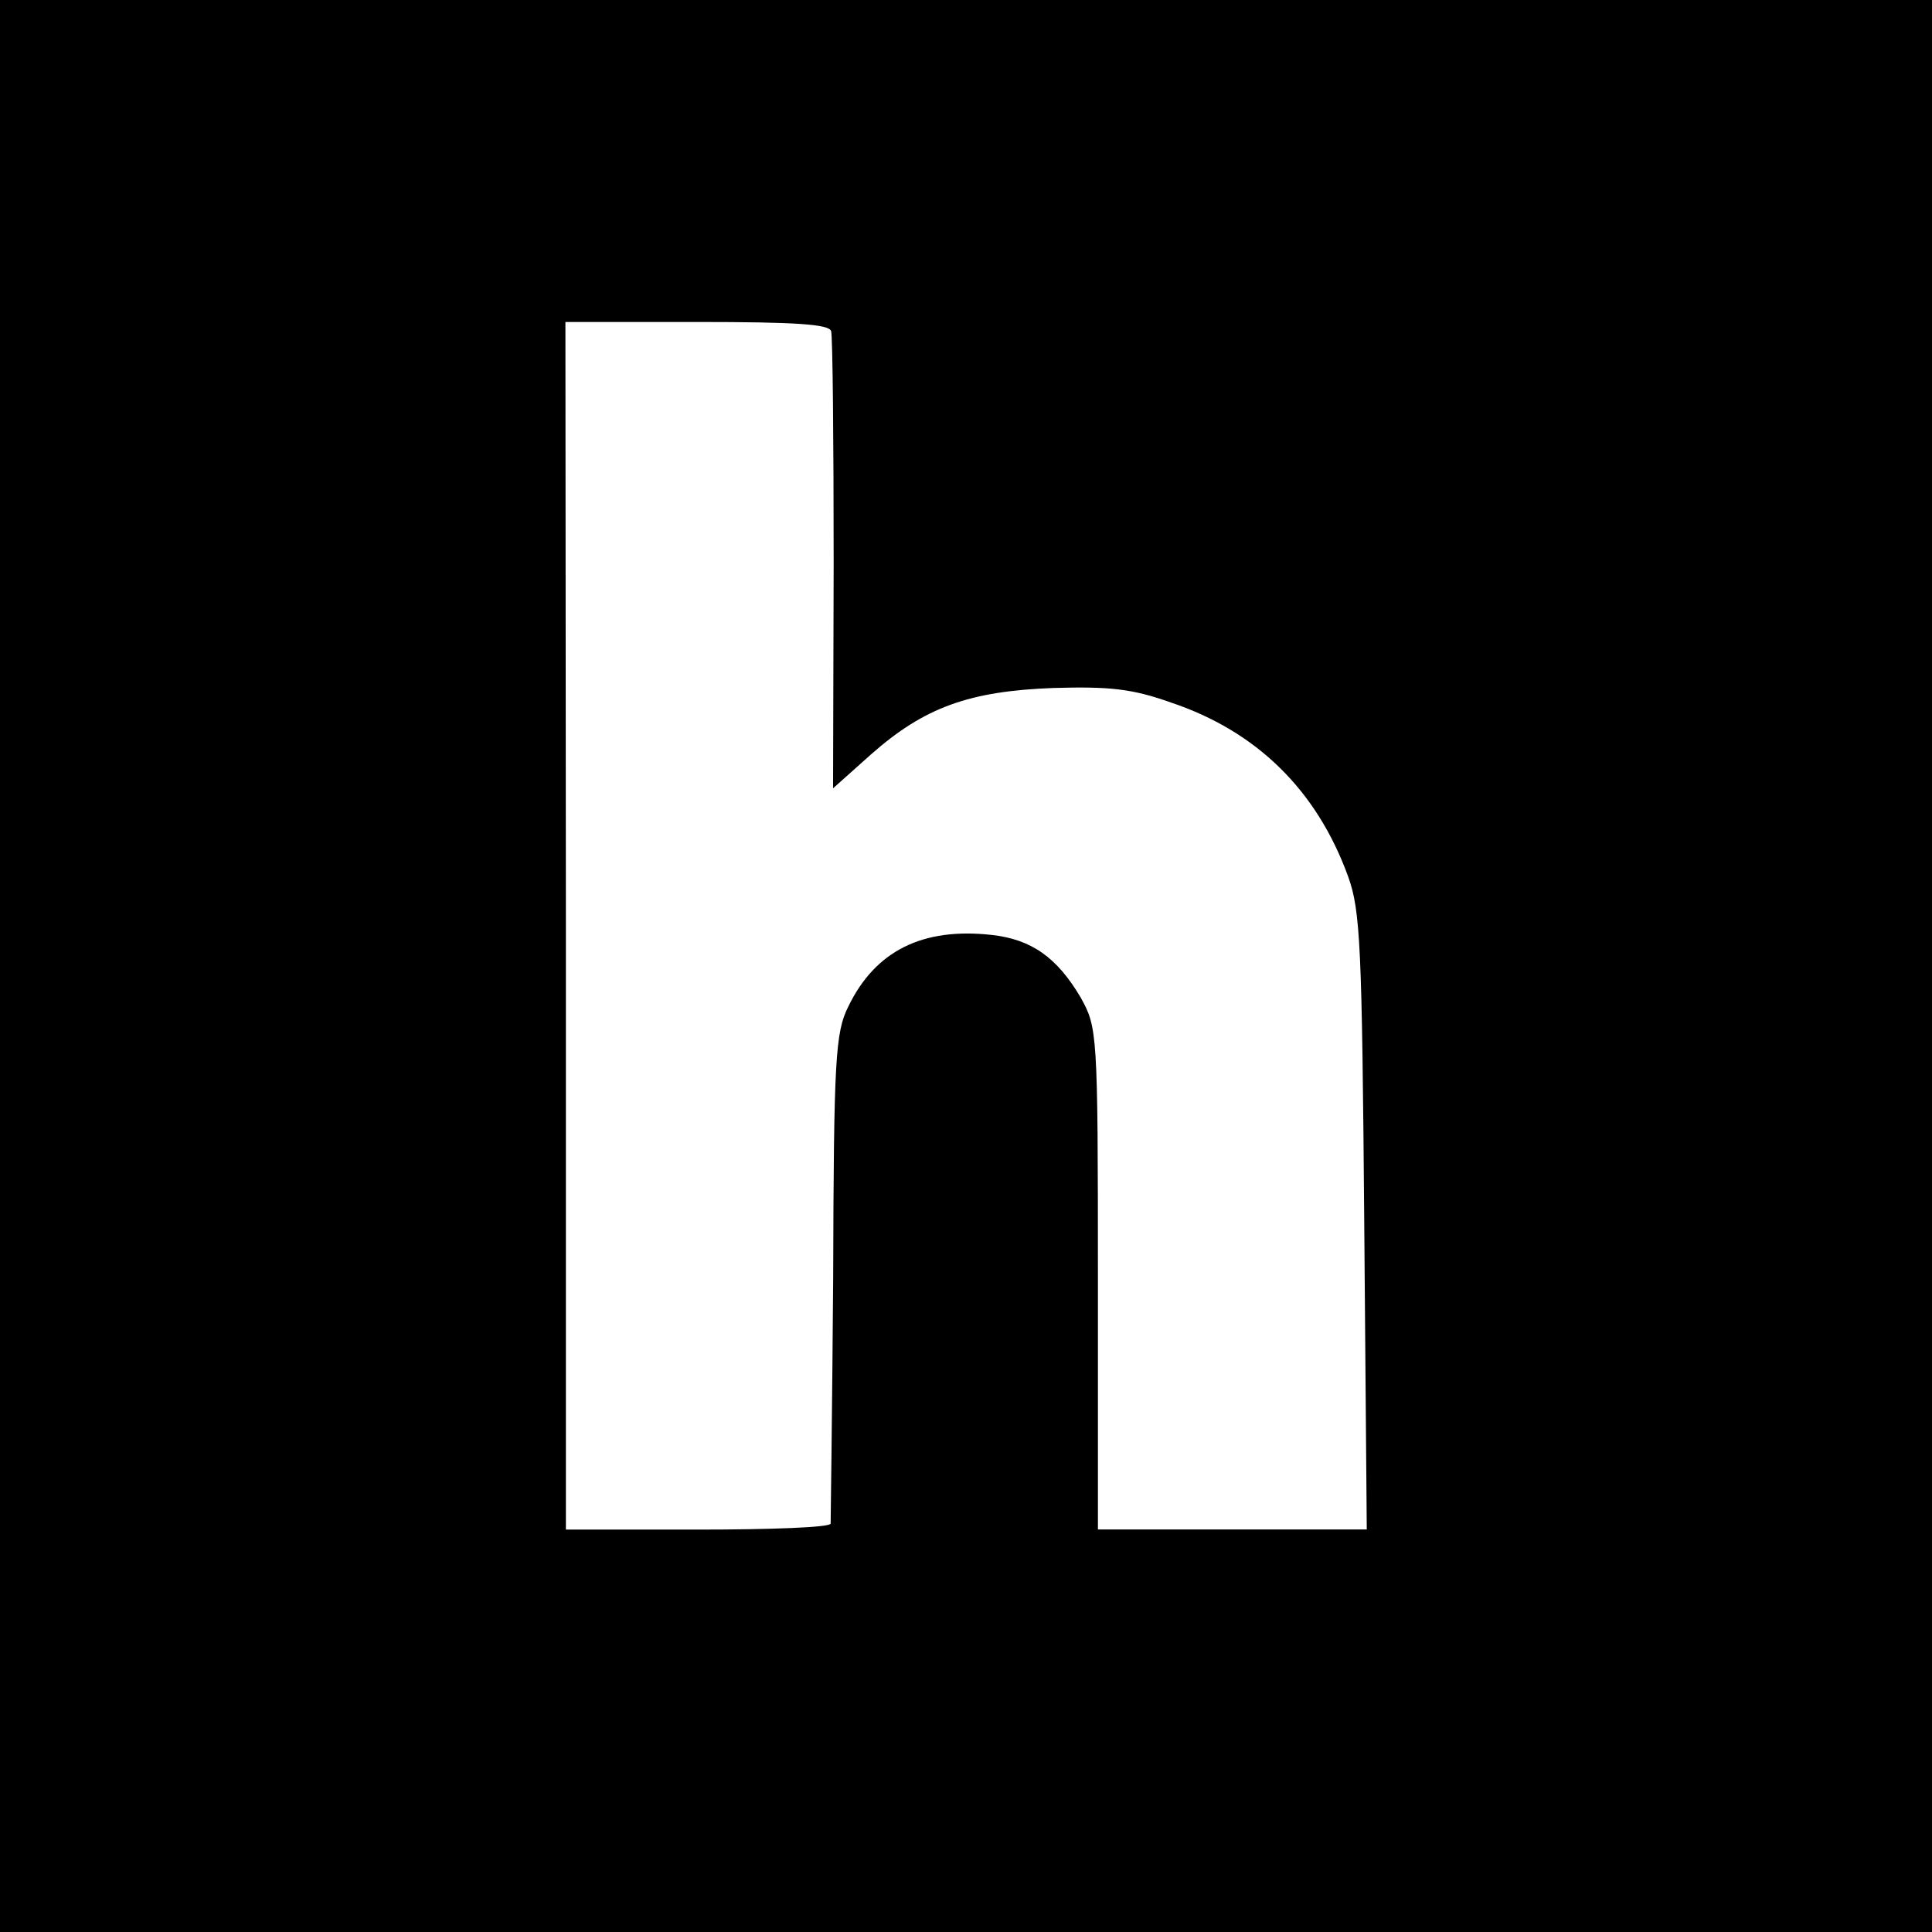
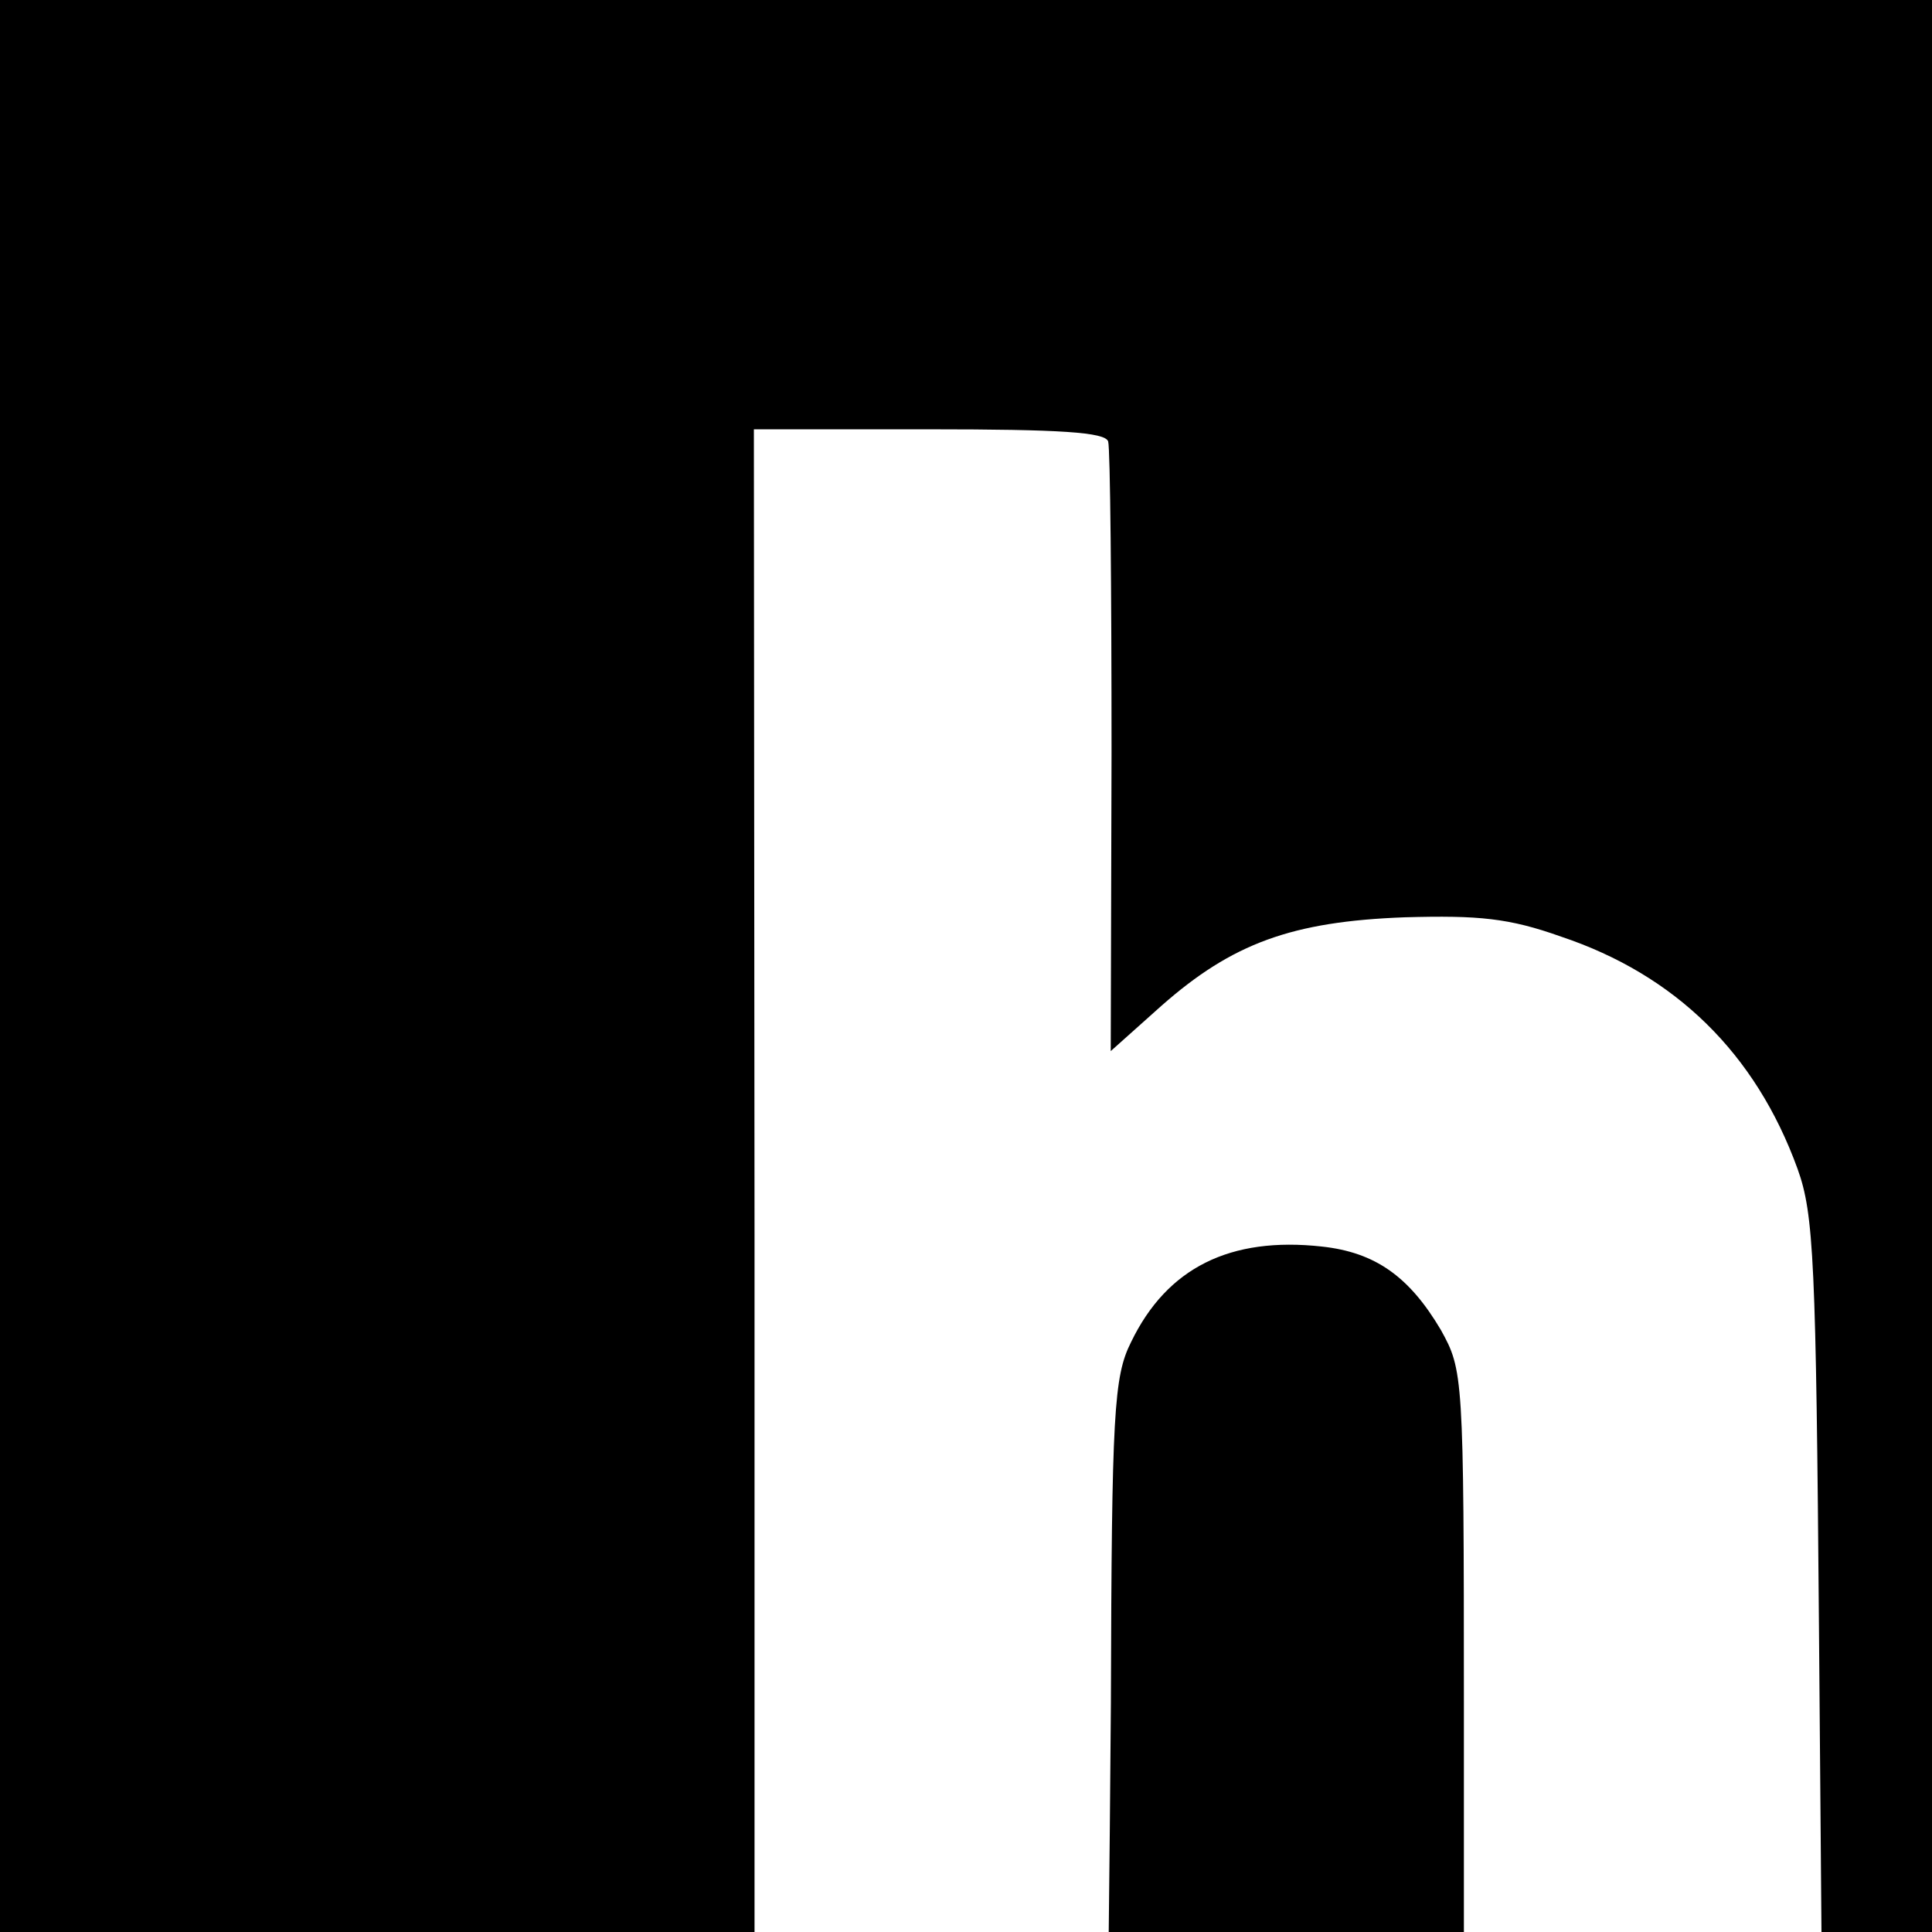
- <svg fill="#000000" width="32px" height="32px" viewBox="0 0 32 32">
+ <svg fill="#000000" width="24px" height="24px" viewBox="0 0 24 24">
  <path d="M0 0v32h32v-32zM9.365 5.333h2.177c1.63 0 2.188 0.036 2.224 0.151 0.026 0.089 0.042 1.823 0.042 3.865l-0.010 3.708 0.63-0.563c0.88-0.776 1.62-1.047 3.021-1.099 0.922-0.026 1.297 0.010 1.943 0.24 1.417 0.474 2.417 1.448 2.938 2.885 0.203 0.563 0.229 1.151 0.266 5.714l0.042 5.099h-4.453v-4.161c0-4.099-0.010-4.151-0.286-4.651-0.391-0.661-0.813-0.964-1.479-1.036-1.135-0.125-1.922 0.26-2.37 1.188-0.214 0.427-0.24 0.875-0.25 4.474-0.016 2.198-0.042 4.042-0.042 4.089-0.010 0.063-1 0.099-2.203 0.099h-2.182v-10z" />
</svg>
